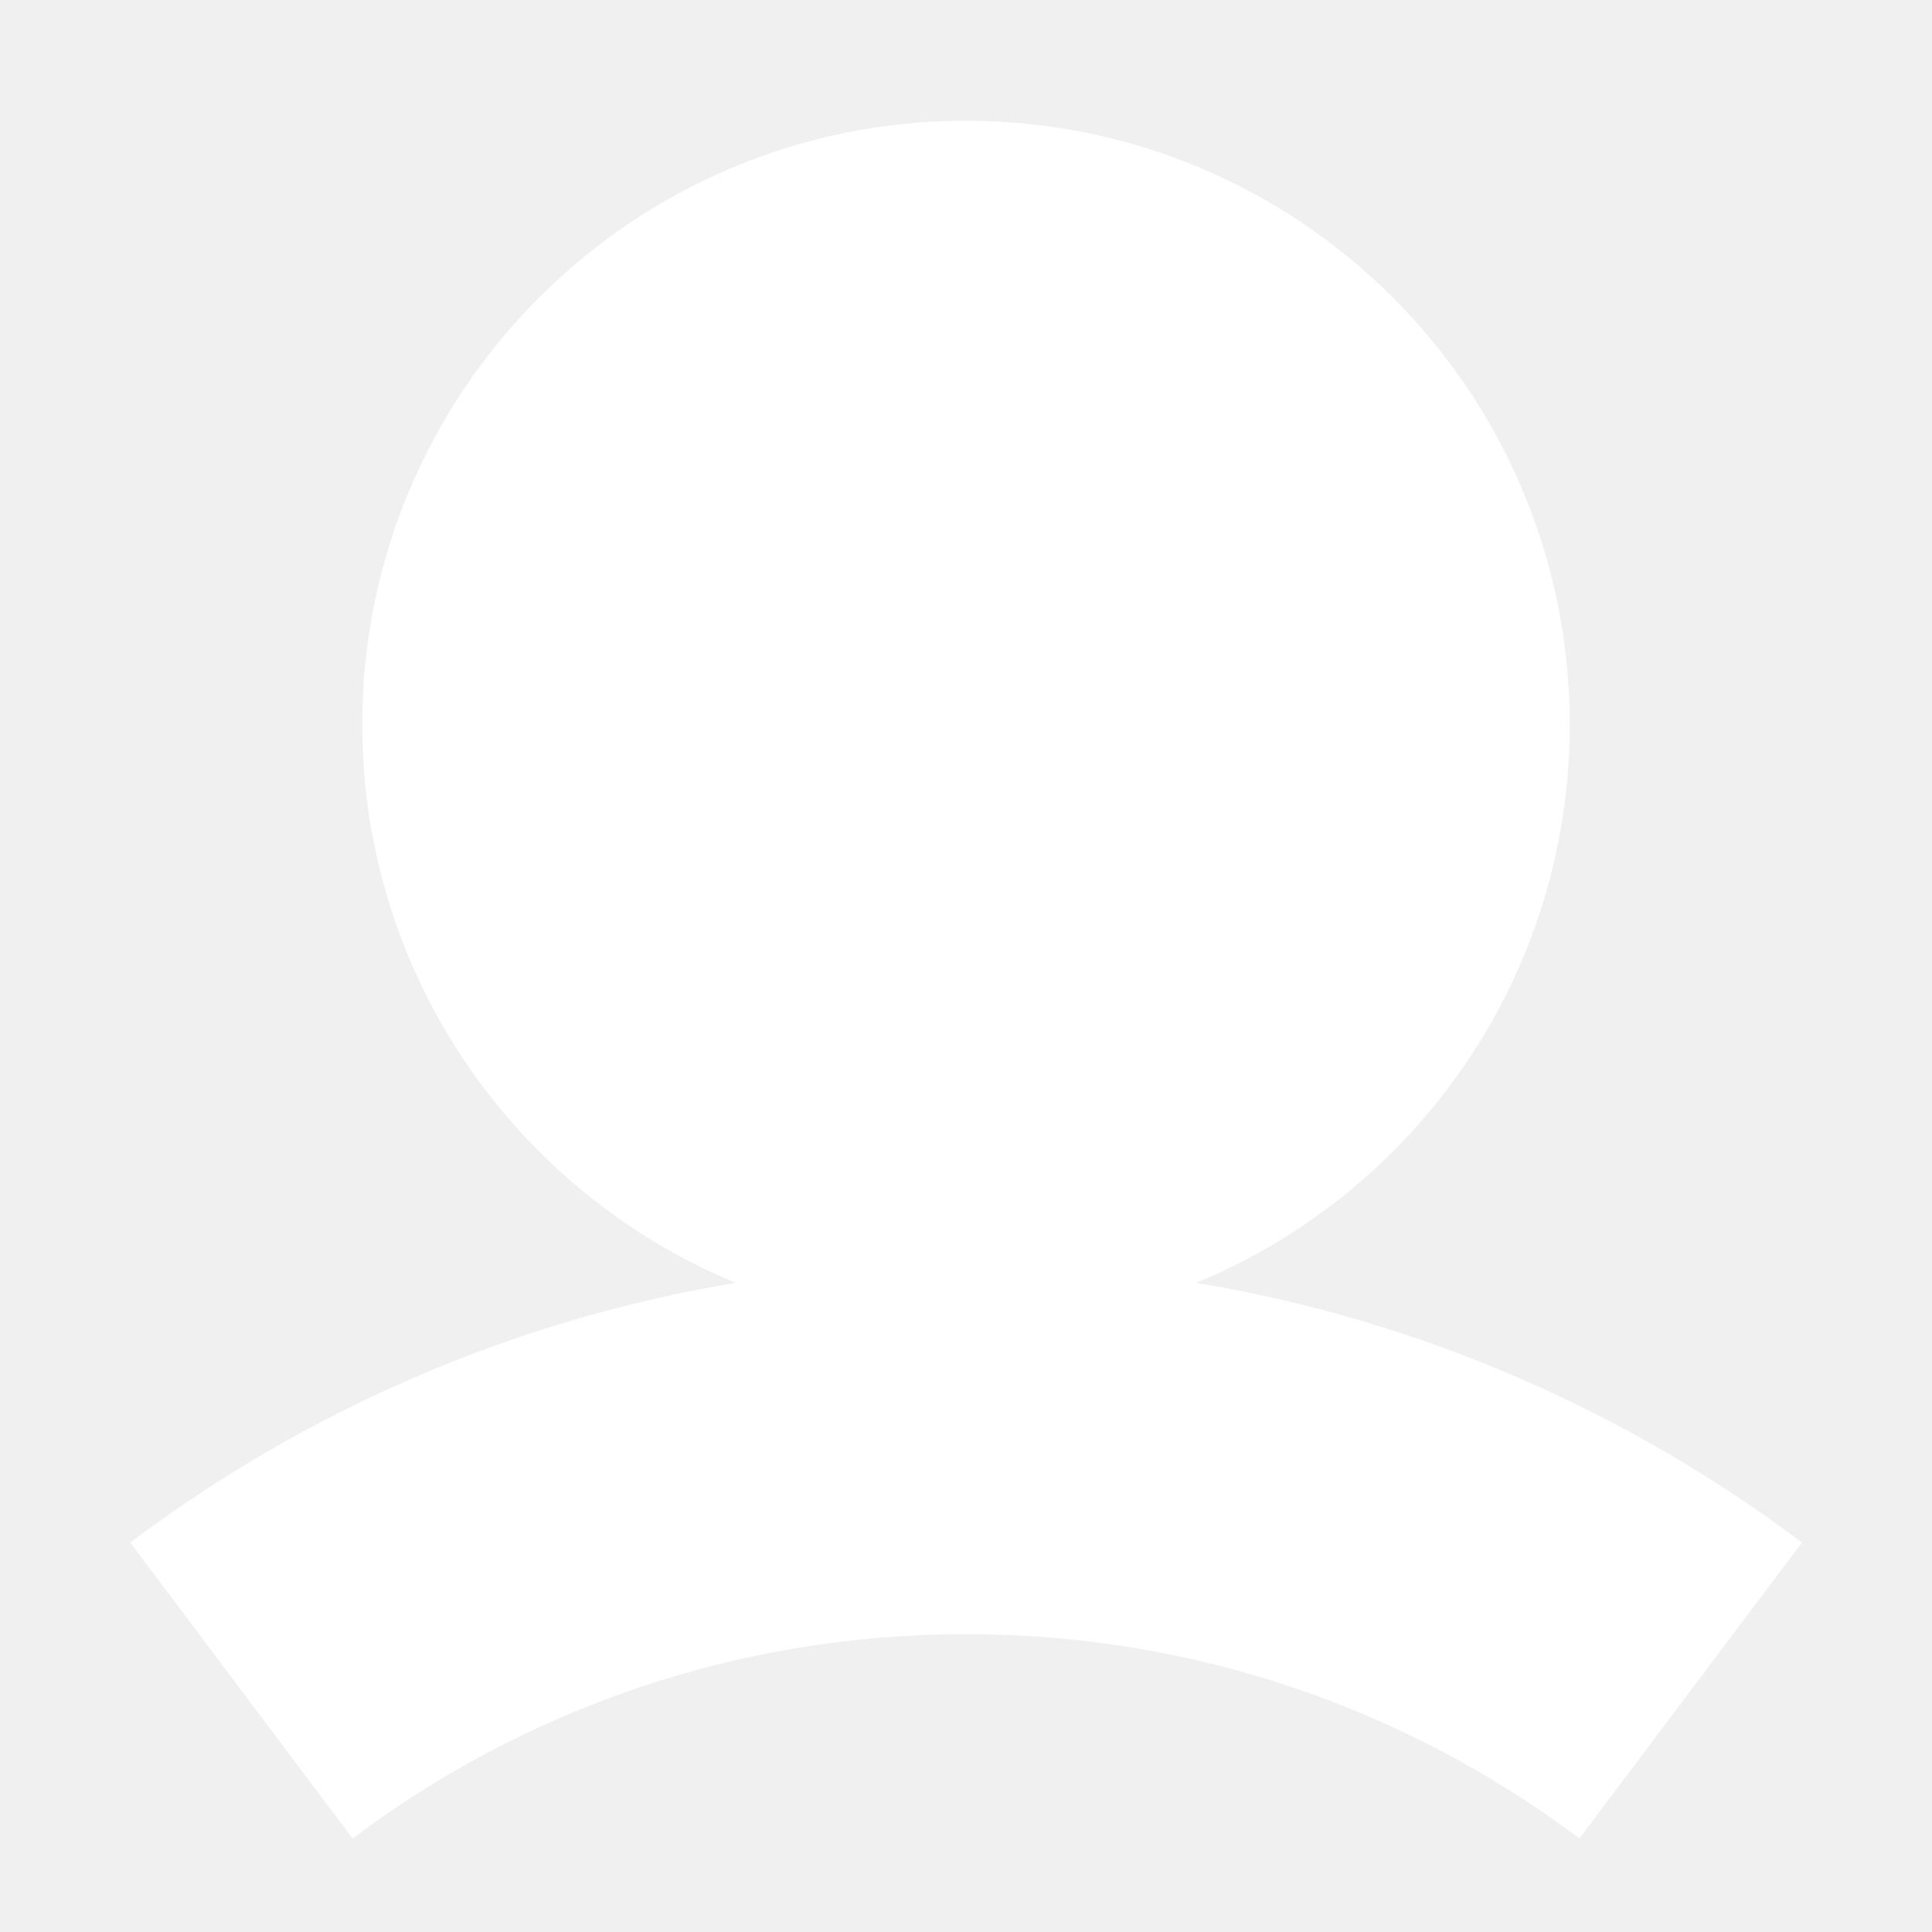
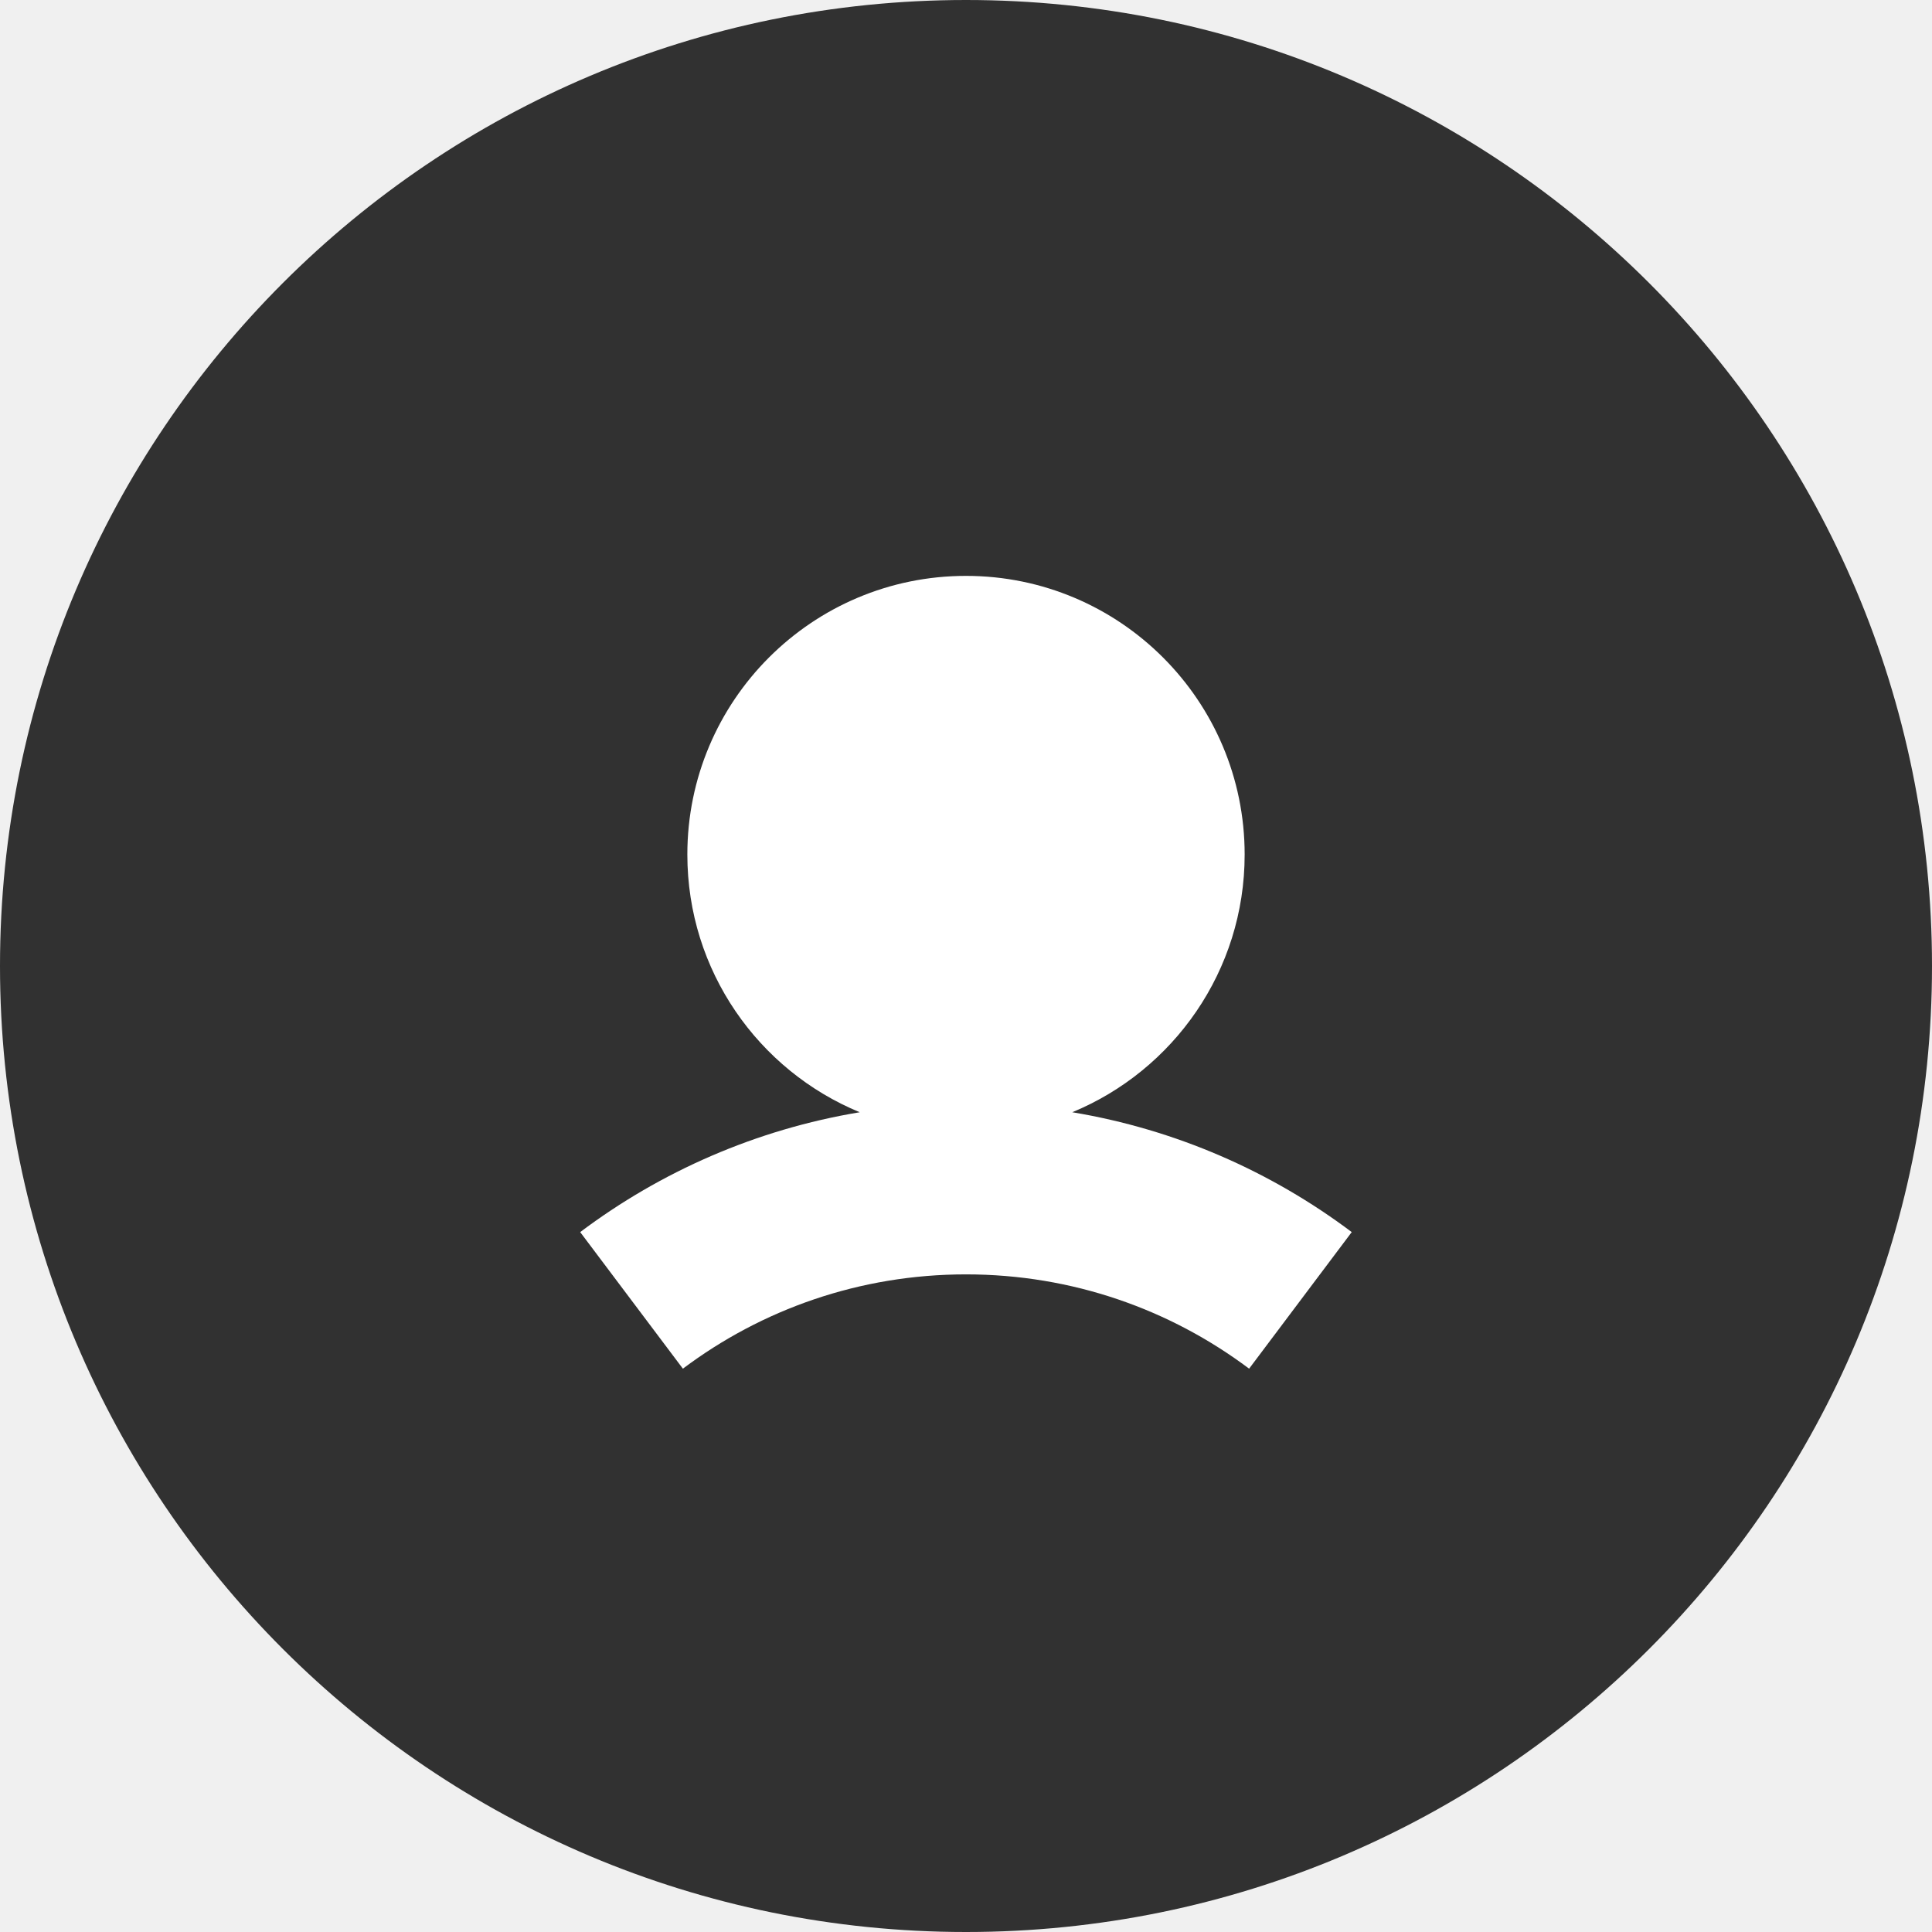
- <svg xmlns="http://www.w3.org/2000/svg" width="12" height="12" viewBox="0 0 12 12" fill="none">
-   <path fill-rule="evenodd" clip-rule="evenodd" d="M7.43 7.968C8.792 7.406 9.75 6.065 9.75 4.5C9.75 2.429 8.071 0.75 6 0.75C3.929 0.75 2.25 2.429 2.25 4.5C2.25 6.065 3.209 7.406 4.57 7.968C3.176 8.2 1.893 8.766 0.809 9.581L2.19 11.419C3.251 10.622 4.569 10.15 6 10.15C7.431 10.15 8.749 10.622 9.81 11.419L11.192 9.581C10.107 8.766 8.825 8.2 7.43 7.968Z" fill="white" />
+ <svg xmlns="http://www.w3.org/2000/svg" width="26" height="26" viewBox="0 0 26 26" fill="none">
+   <rect width="26" height="26" rx="13" fill="#313131" />
+   <path fill-rule="evenodd" clip-rule="evenodd" d="M14.43 14.968C15.791 14.406 16.75 13.065 16.75 11.5C16.75 9.429 15.071 7.75 13 7.75C10.929 7.75 9.25 9.429 9.25 11.5C9.25 13.065 10.208 14.406 11.57 14.968C10.175 15.2 8.892 15.766 7.808 16.581L9.19 18.419C10.251 17.622 11.569 17.15 13 17.15C14.431 17.15 15.748 17.622 16.81 18.419L18.191 16.581C17.107 15.766 15.824 15.2 14.43 14.968Z" fill="white" />
</svg>
